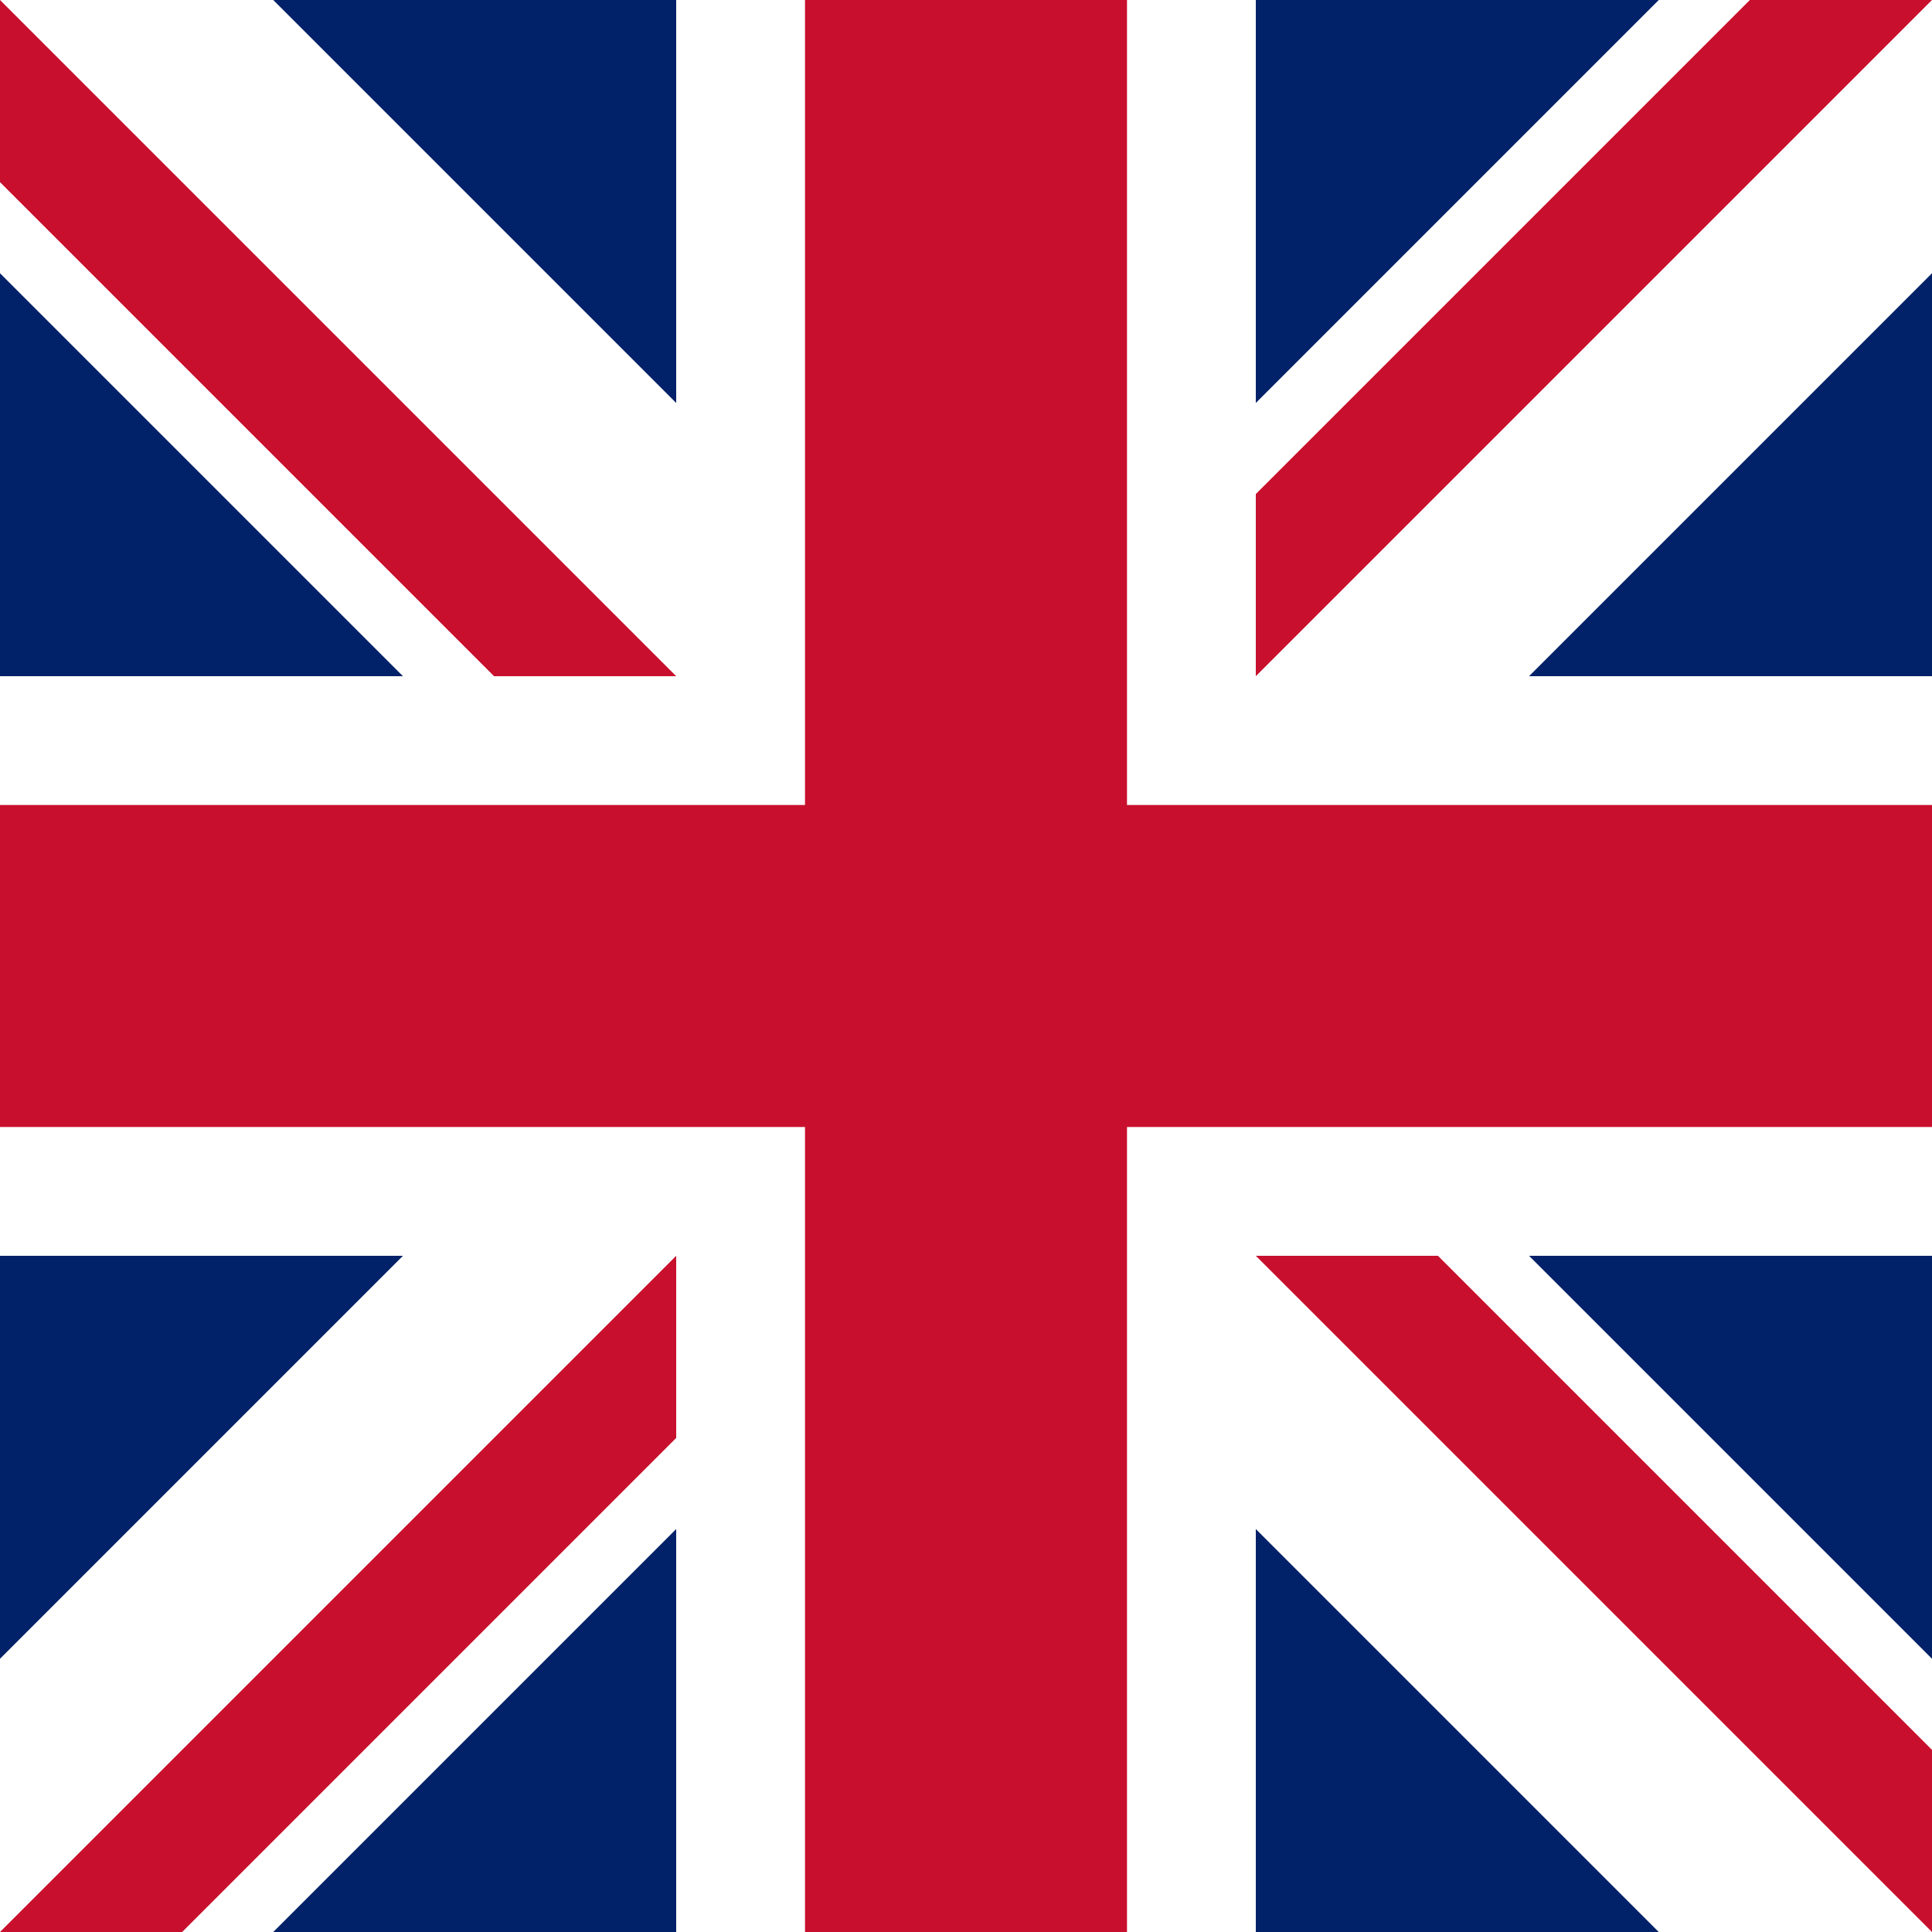
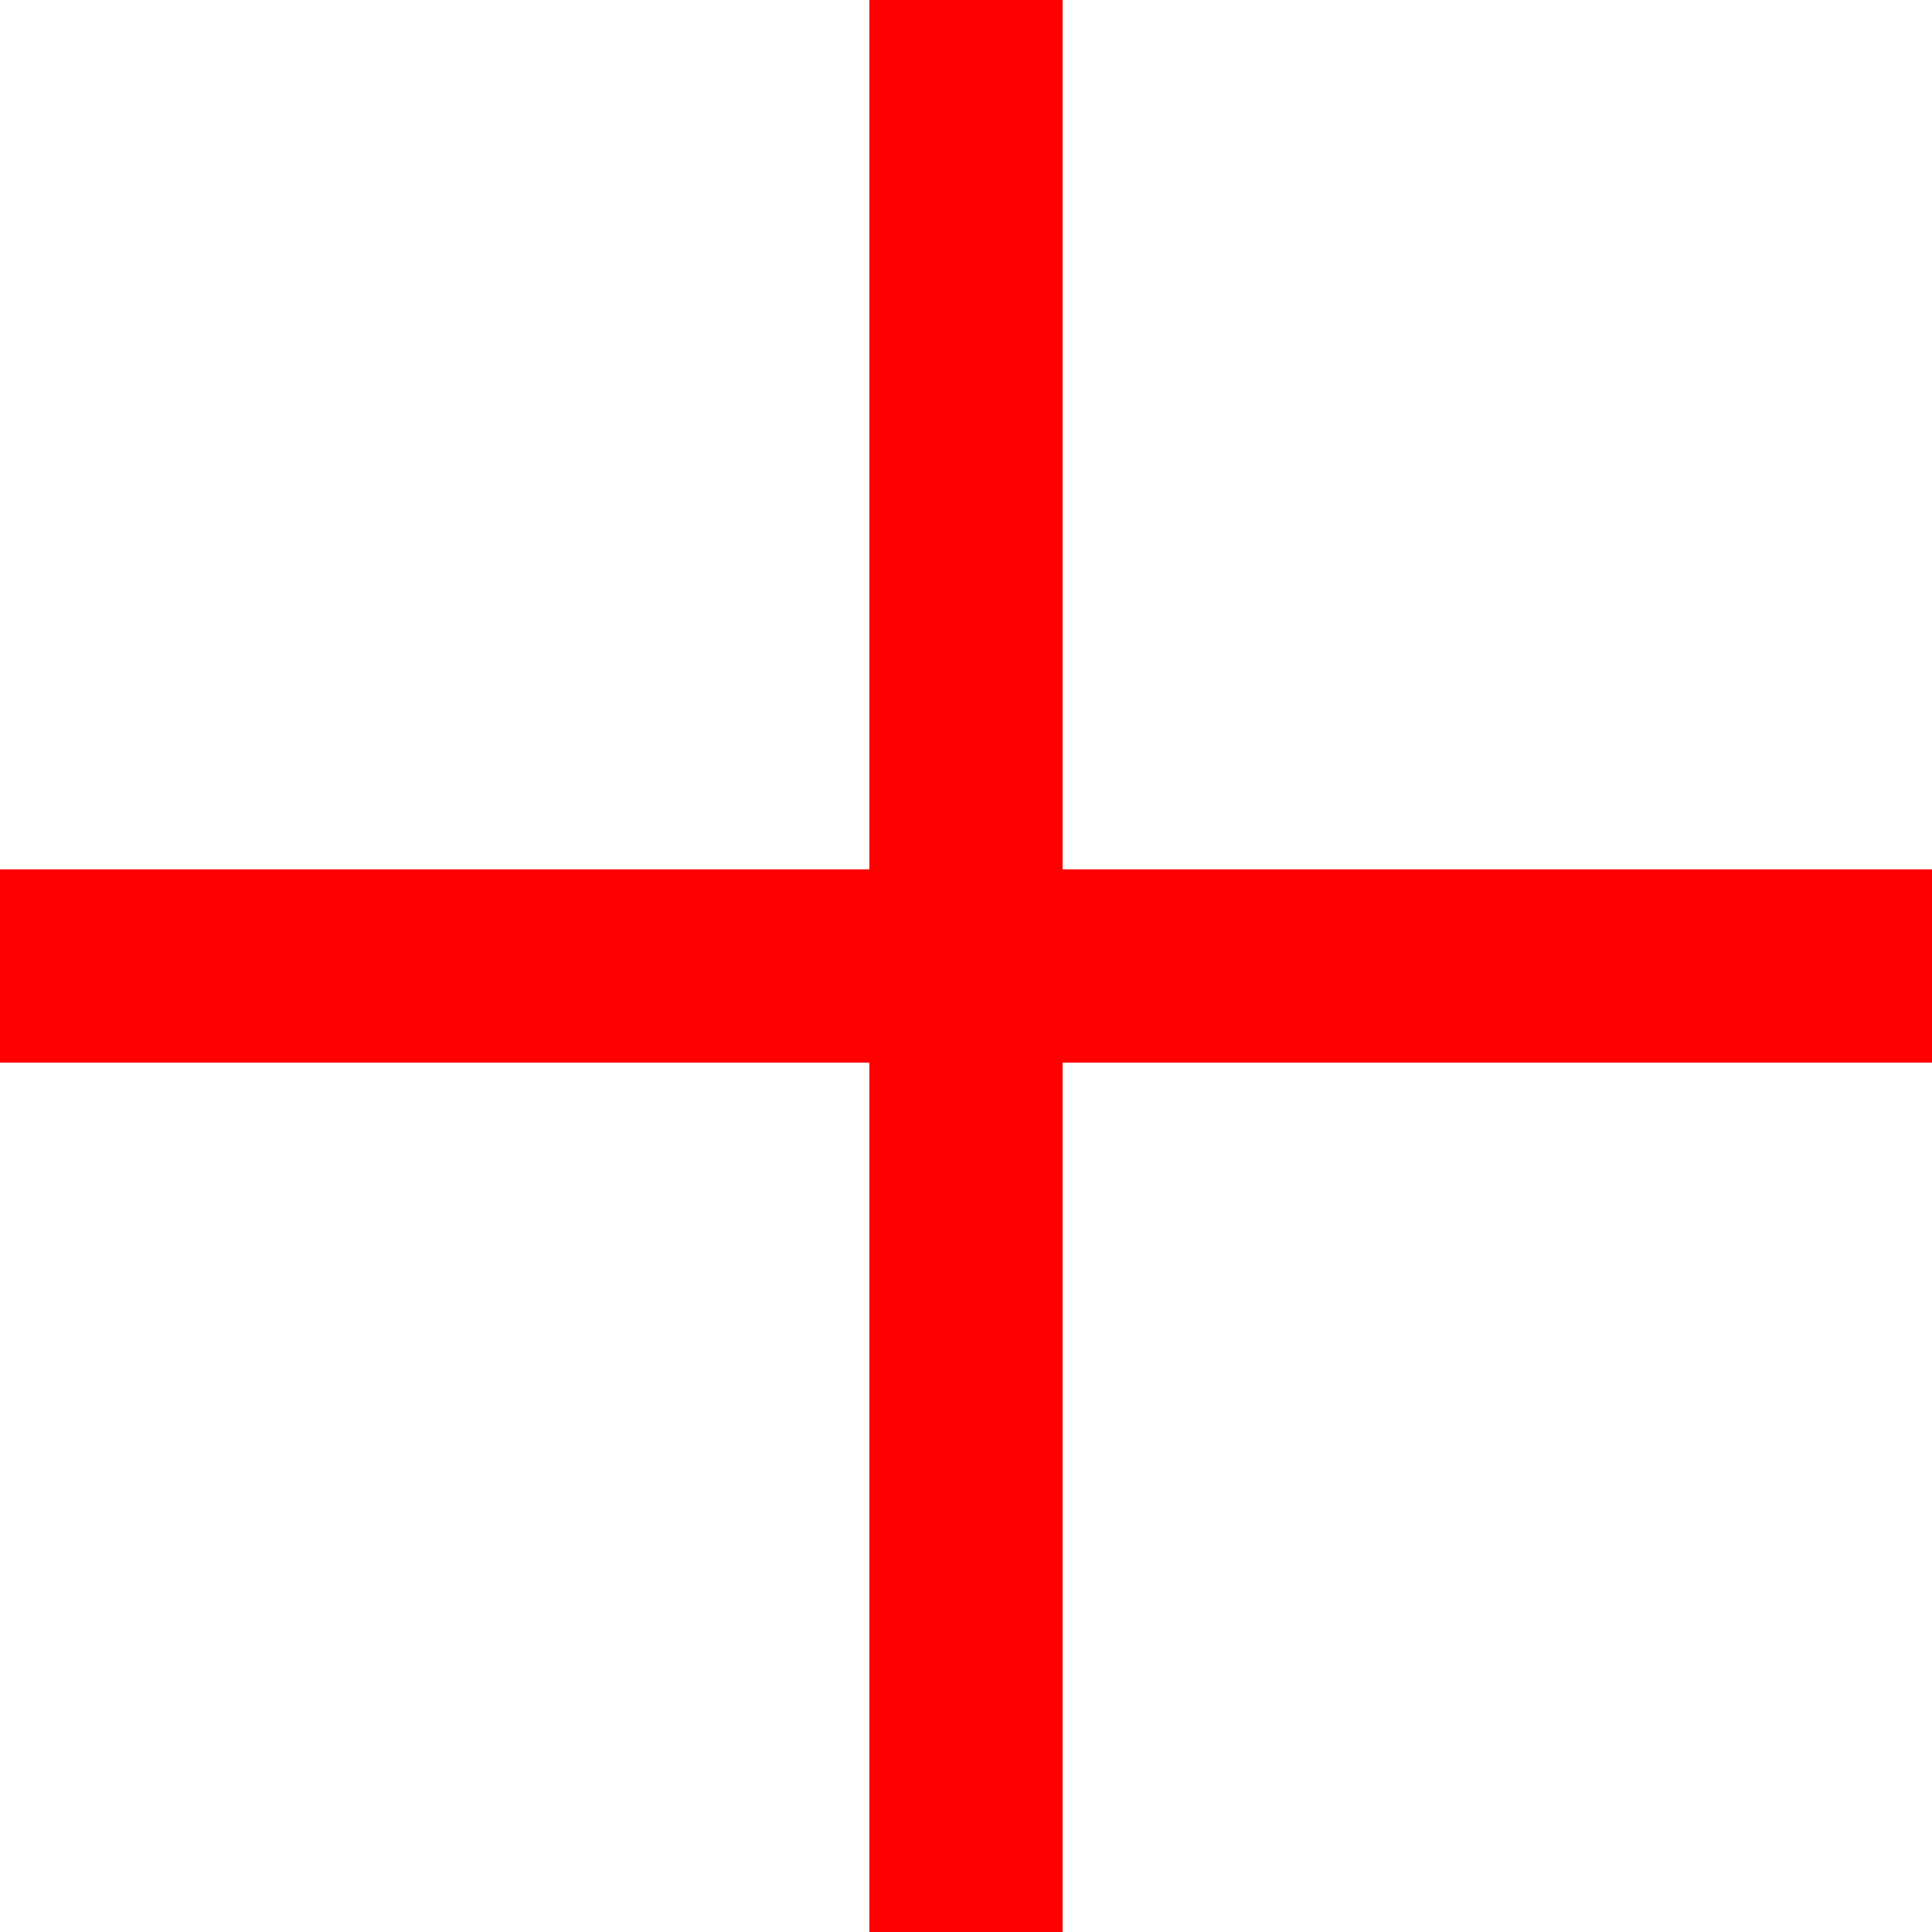
- <svg xmlns="http://www.w3.org/2000/svg" id="uk-flag" viewBox="0 0 60 60" width="200" height="200">
-   <clipPath id="s">
-     <path d="M0,0 v60 h60 v-60 z" />
-   </clipPath>
-   <clipPath id="t">
-     <path d="M30,30 h30 v30 z v30 h-30 z h-30 v-30 z v-30 h30 z" />
-   </clipPath>
-   <g clip-path="url(#s)">
-     <path d="M0,0 v60 h60 v-60 z" fill="#012169" />
-     <path d="M0,0 L60,60 M60,0 L0,60" stroke="#fff" stroke-width="12" />
-     <path d="M0,0 L60,60 M60,0 L0,60" clip-path="url(#t)" stroke="#C8102E" stroke-width="8" />
-     <path d="M30,0 v60 M0,30 h60" stroke="#fff" stroke-width="18" />
-     <path d="M30,0 v60 M0,30 h60" stroke="#C8102E" stroke-width="10" />
-   </g>
+ <svg xmlns="http://www.w3.org/2000/svg" id="uk-flag" width="200" height="200">
+   <rect width="200" height="200" fill="red" />
+   <rect width="90" height="90" x="0" y="0" fill="white" />
+   <rect width="90" height="90" x="0" y="110" fill="white" />
+   <rect width="90" height="90" x="110" y="0" fill="white" />
+   <rect width="90" height="90" x="110" y="110" fill="white" />
</svg>
